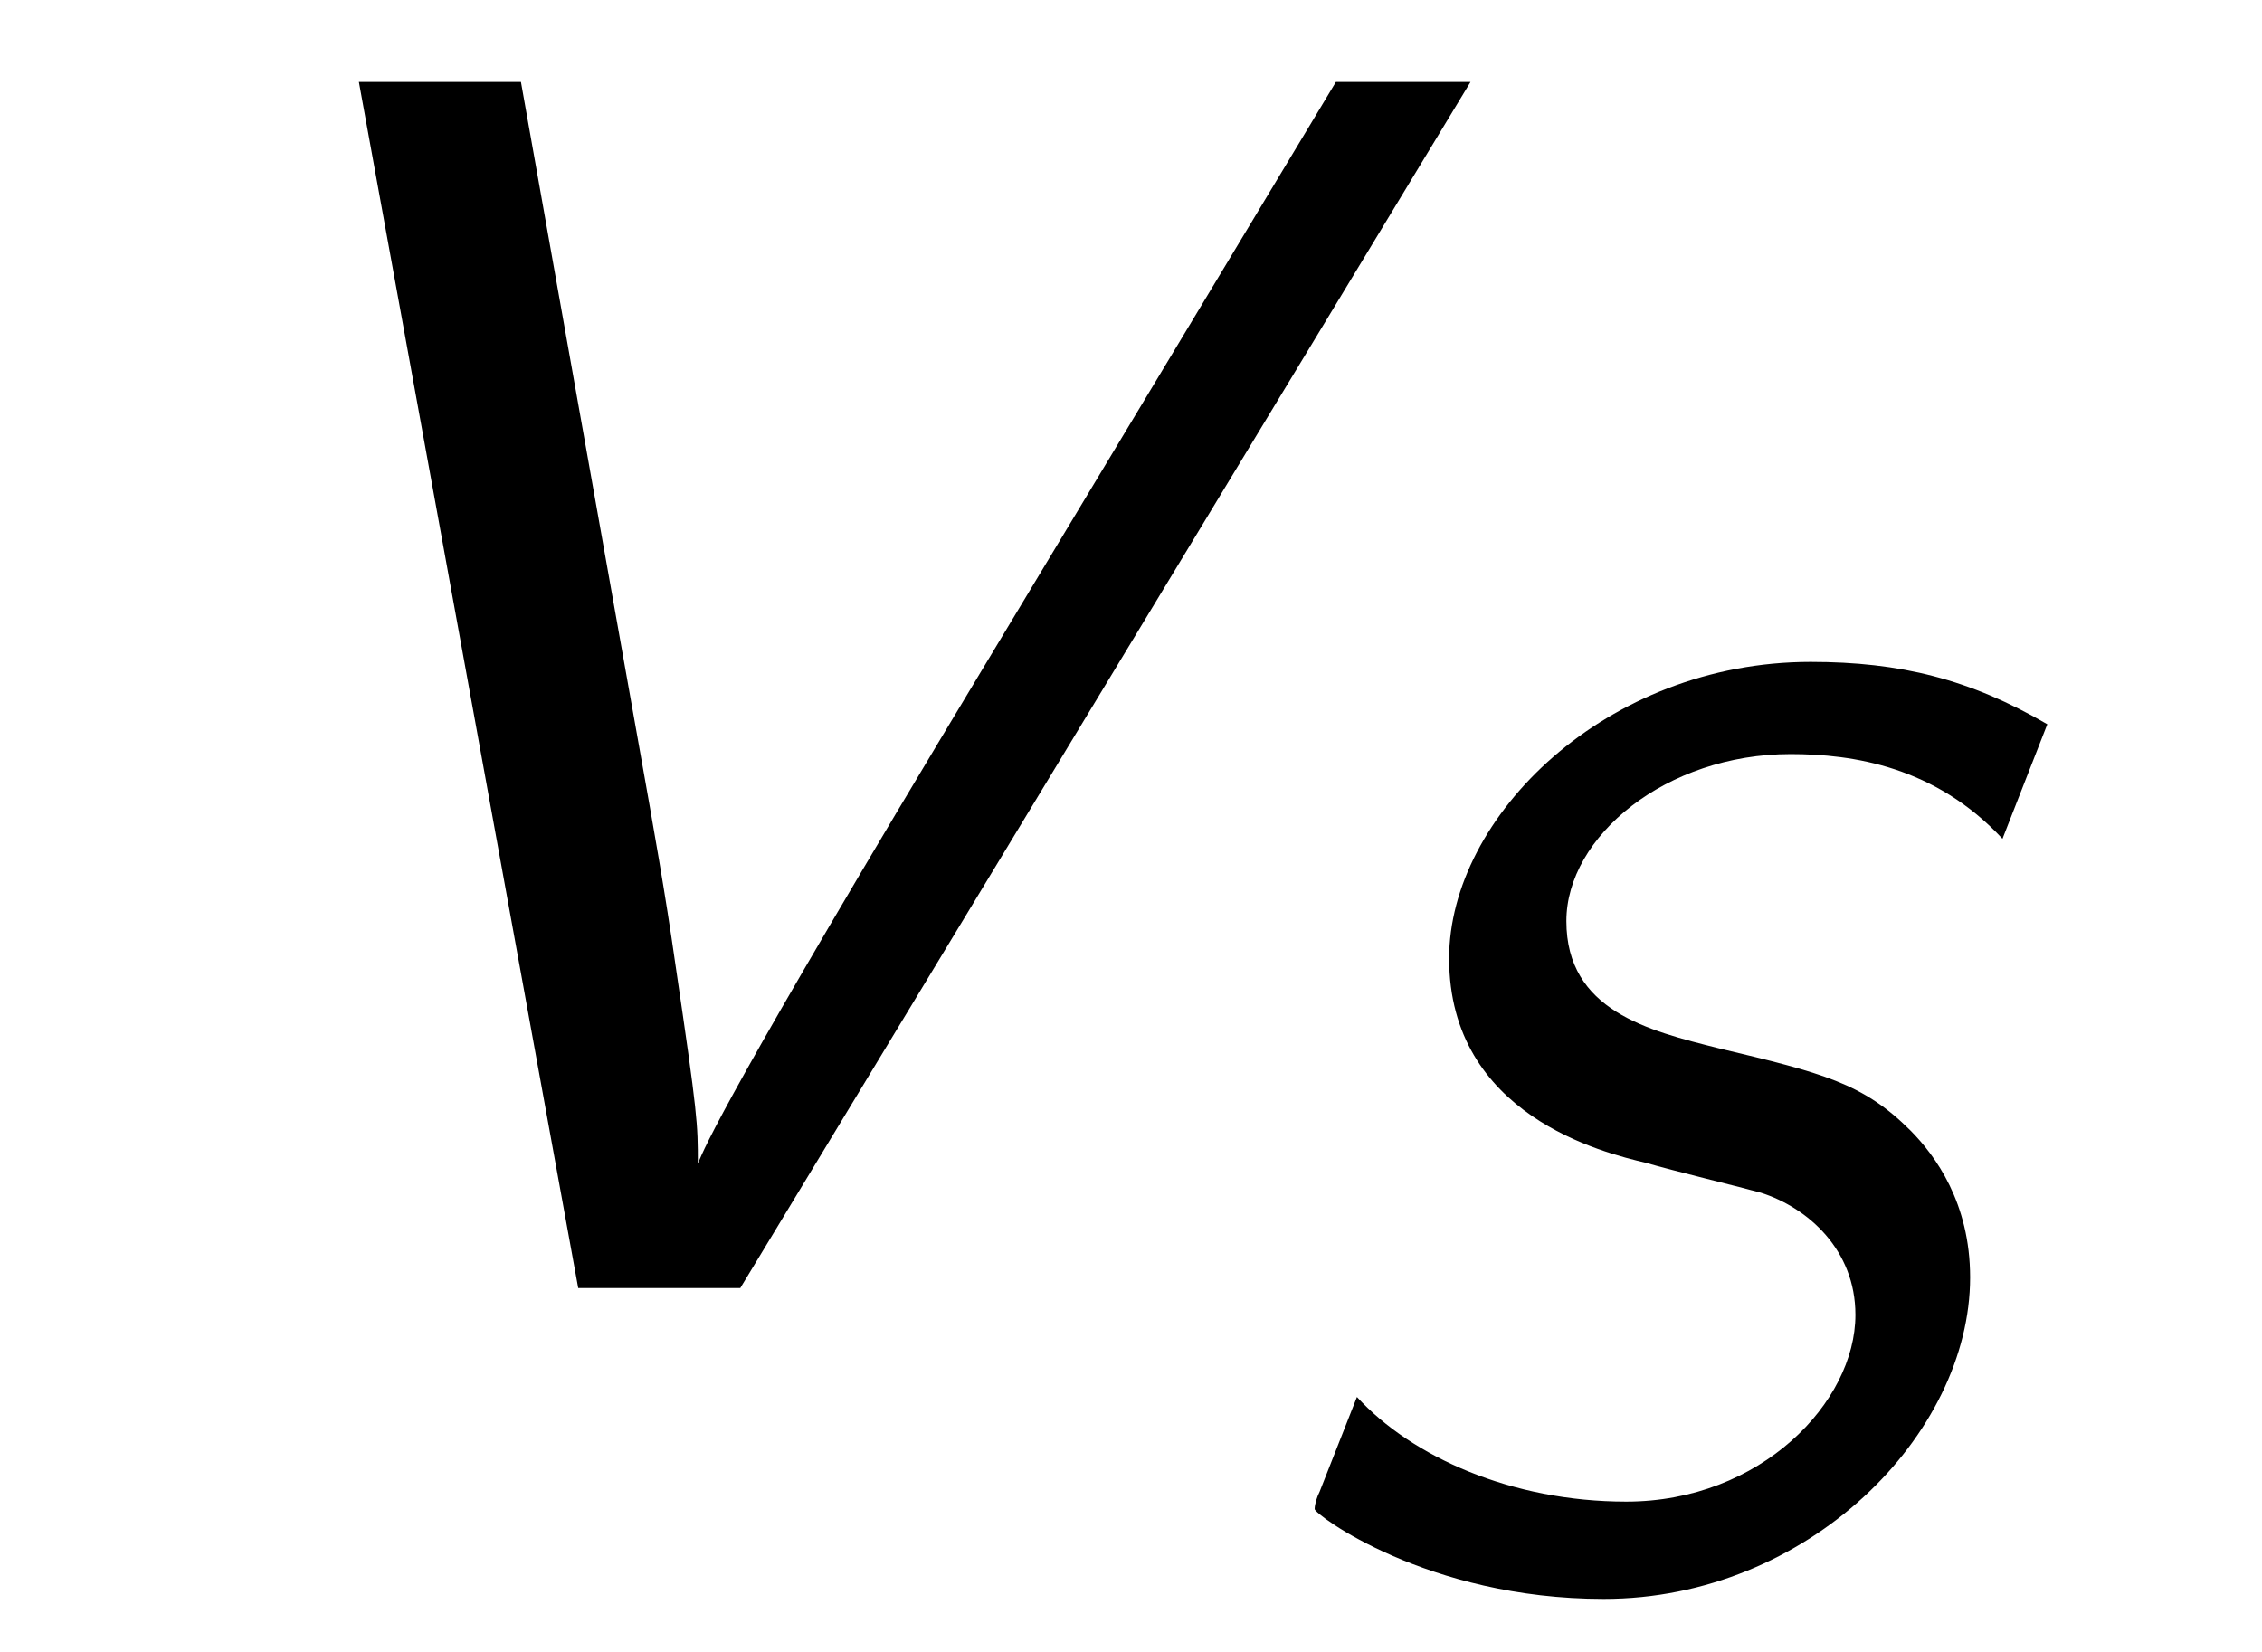
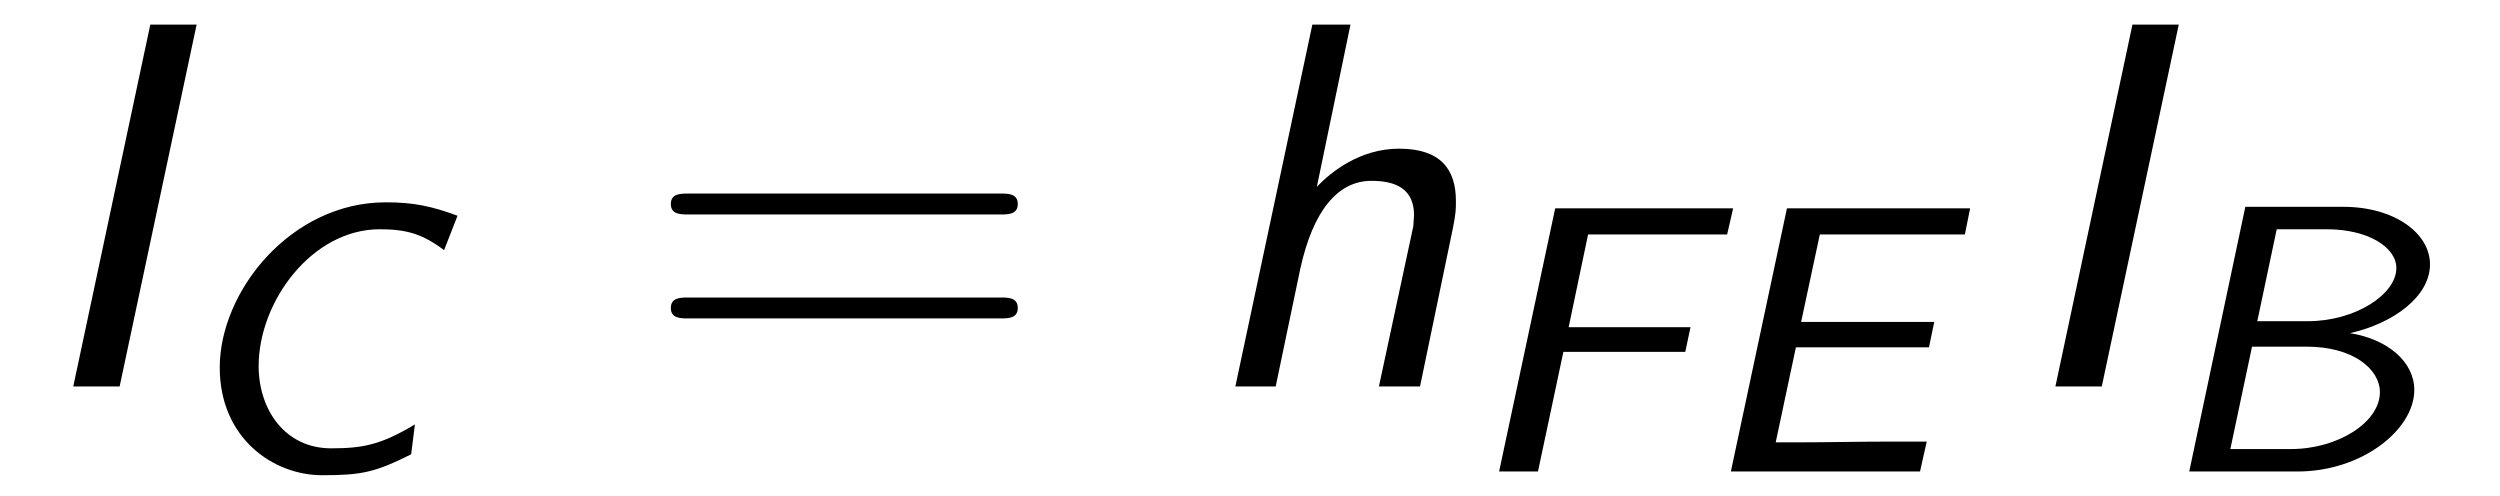
- <svg xmlns="http://www.w3.org/2000/svg" xmlns:xlink="http://www.w3.org/1999/xlink" viewBox="0 0 14.181 10.353">
+ <svg xmlns="http://www.w3.org/2000/svg" xmlns:xlink="http://www.w3.org/1999/xlink" viewBox="0 0 52.244 10.353">
  <defs>
    <g>
      <g id="glyph-0-0">
-         <path d="M 8.719 -7.562 L 7.875 -7.562 L 5.656 -3.875 C 4.047 -1.203 3.922 -0.891 3.875 -0.781 C 3.875 -1.031 3.875 -1.078 3.734 -2.031 C 3.672 -2.469 3.594 -2.906 3.516 -3.344 L 2.766 -7.562 L 1.75 -7.562 L 3.125 0 L 4.141 0 Z M 8.719 -7.562 " />
+         <path d="M 3.609 -7.562 L 2.641 -7.562 L 1.031 0 L 2 0 Z M 3.609 -7.562 " />
+       </g>
+       <g id="glyph-0-1">
+         <path d="M 5.438 -3.312 C 5.5 -3.625 5.5 -3.703 5.5 -3.875 C 5.5 -4.531 5.188 -4.969 4.312 -4.969 C 3.484 -4.969 2.875 -4.469 2.594 -4.172 L 3.297 -7.562 L 2.5 -7.562 L 0.891 0 L 1.734 0 L 2.25 -2.469 C 2.516 -3.672 3.031 -4.297 3.734 -4.297 C 4.25 -4.297 4.625 -4.125 4.625 -3.578 C 4.625 -3.547 4.609 -3.375 4.609 -3.344 L 3.891 0 L 4.75 0 Z M 5.438 -3.312 " />
      </g>
      <g id="glyph-1-0">
-         <path d="M 5.062 -5.312 C 4.578 -5.594 4.141 -5.703 3.578 -5.703 C 2.297 -5.703 1.312 -4.734 1.312 -3.844 C 1.312 -2.859 2.281 -2.625 2.547 -2.562 C 2.703 -2.516 3.156 -2.406 3.266 -2.375 C 3.562 -2.281 3.859 -2.016 3.859 -1.609 C 3.859 -1.062 3.266 -0.438 2.422 -0.438 C 1.703 -0.438 1.078 -0.719 0.734 -1.094 L 0.5 -0.5 C 0.484 -0.469 0.469 -0.422 0.469 -0.391 C 0.469 -0.359 1.172 0.172 2.281 0.172 C 3.562 0.172 4.578 -0.859 4.578 -1.844 C 4.578 -2.312 4.359 -2.609 4.203 -2.766 C 3.906 -3.062 3.656 -3.125 3 -3.281 C 2.562 -3.391 2.047 -3.516 2.047 -4.078 C 2.047 -4.609 2.672 -5.125 3.453 -5.125 C 3.844 -5.125 4.359 -5.047 4.781 -4.594 Z M 5.062 -5.312 " />
+         <path d="M 6.031 -5.344 C 5.484 -5.547 5.109 -5.625 4.531 -5.625 C 2.547 -5.625 1.062 -3.766 1.062 -2.172 C 1.062 -0.703 2.172 0.078 3.203 0.078 C 4.031 0.078 4.312 0.016 5.062 -0.359 L 5.141 -0.984 C 4.438 -0.562 4.062 -0.484 3.391 -0.484 C 2.422 -0.484 1.875 -1.297 1.875 -2.203 C 1.875 -3.547 2.984 -5.062 4.406 -5.062 C 4.953 -5.062 5.297 -4.969 5.75 -4.625 Z M 6.031 -5.344 " />
+       </g>
+       <g id="glyph-1-1">
+         <path d="M 2.109 -2.5 L 4.656 -2.5 L 4.766 -3.016 L 2.219 -3.016 L 2.625 -4.953 L 3.734 -4.953 C 3.828 -4.953 3.922 -4.953 4.031 -4.953 L 5.531 -4.953 L 5.656 -5.5 L 1.938 -5.5 L 0.766 0 L 1.578 0 Z M 2.109 -2.5 " />
+       </g>
+       <g id="glyph-1-2">
+         <path d="M 2.125 -2.594 L 4.906 -2.594 L 5.016 -3.125 L 2.234 -3.125 L 2.625 -4.953 L 3.797 -4.953 C 3.891 -4.953 3.984 -4.953 4.078 -4.953 L 5.656 -4.953 L 5.766 -5.5 L 1.938 -5.5 L 0.766 0 L 4.719 0 L 4.859 -0.625 L 4.125 -0.625 C 3.453 -0.625 2.781 -0.609 2.125 -0.609 L 1.703 -0.609 Z M 2.125 -2.594 " />
+       </g>
+       <g id="glyph-1-3">
+         <path d="M 1.969 -5.531 L 0.797 0 L 3.062 0 C 4.406 0 5.5 -0.875 5.5 -1.703 C 5.5 -2.297 4.938 -2.766 4.156 -2.891 C 5.062 -3.094 5.828 -3.656 5.828 -4.328 C 5.828 -4.984 5.078 -5.531 4.016 -5.531 Z M 2.219 -3.141 L 2.625 -5.062 L 3.672 -5.062 C 4.531 -5.062 5.125 -4.688 5.125 -4.25 C 5.125 -3.703 4.266 -3.141 3.281 -3.141 Z M 1.656 -0.469 L 2.109 -2.609 L 3.25 -2.609 C 4.219 -2.609 4.781 -2.141 4.781 -1.656 C 4.781 -1.031 3.906 -0.469 2.922 -0.469 Z M 1.656 -0.469 " />
+       </g>
+       <g id="glyph-2-0">
+         <path d="M 7.5 -3.594 C 7.656 -3.594 7.859 -3.594 7.859 -3.812 C 7.859 -4.031 7.656 -4.031 7.5 -4.031 L 0.969 -4.031 C 0.812 -4.031 0.609 -4.031 0.609 -3.812 C 0.609 -3.594 0.812 -3.594 0.984 -3.594 Z M 7.5 -1.422 C 7.656 -1.422 7.859 -1.422 7.859 -1.641 C 7.859 -1.859 7.656 -1.859 7.5 -1.859 L 0.984 -1.859 C 0.812 -1.859 0.609 -1.859 0.609 -1.641 C 0.609 -1.422 0.812 -1.422 0.969 -1.422 Z M 7.5 -1.422 " />
      </g>
    </g>
-     <clipPath id="clip-0">
-       <path clip-rule="nonzero" d="M 8 4 L 13 4 L 13 10.352 L 8 10.352 Z M 8 4 " />
-     </clipPath>
  </defs>
  <g fill="rgb(0%, 0%, 0%)" fill-opacity="1">
    <use xlink:href="#glyph-0-0" x="0.5" y="8.076" />
  </g>
-   <g clip-path="url(#clip-0)">
-     <g fill="rgb(0%, 0%, 0%)" fill-opacity="1">
-       <use xlink:href="#glyph-1-0" x="7.773" y="9.853" />
-     </g>
+   <g fill="rgb(0%, 0%, 0%)" fill-opacity="1">
+     <use xlink:href="#glyph-1-0" x="3.53" y="9.853" />
+   </g>
+   <g fill="rgb(0%, 0%, 0%)" fill-opacity="1">
+     <use xlink:href="#glyph-2-0" x="13.41" y="8.076" />
+   </g>
+   <g fill="rgb(0%, 0%, 0%)" fill-opacity="1">
+     <use xlink:href="#glyph-0-1" x="24.925" y="8.076" />
+   </g>
+   <g fill="rgb(0%, 0%, 0%)" fill-opacity="1">
+     <use xlink:href="#glyph-1-1" x="30.562" y="9.853" />
+     <use xlink:href="#glyph-1-2" x="35.405" y="9.853" />
+   </g>
+   <g fill="rgb(0%, 0%, 0%)" fill-opacity="1">
+     <use xlink:href="#glyph-0-0" x="41.922" y="8.076" />
+   </g>
+   <g fill="rgb(0%, 0%, 0%)" fill-opacity="1">
+     <use xlink:href="#glyph-1-3" x="44.953" y="9.853" />
  </g>
</svg>
